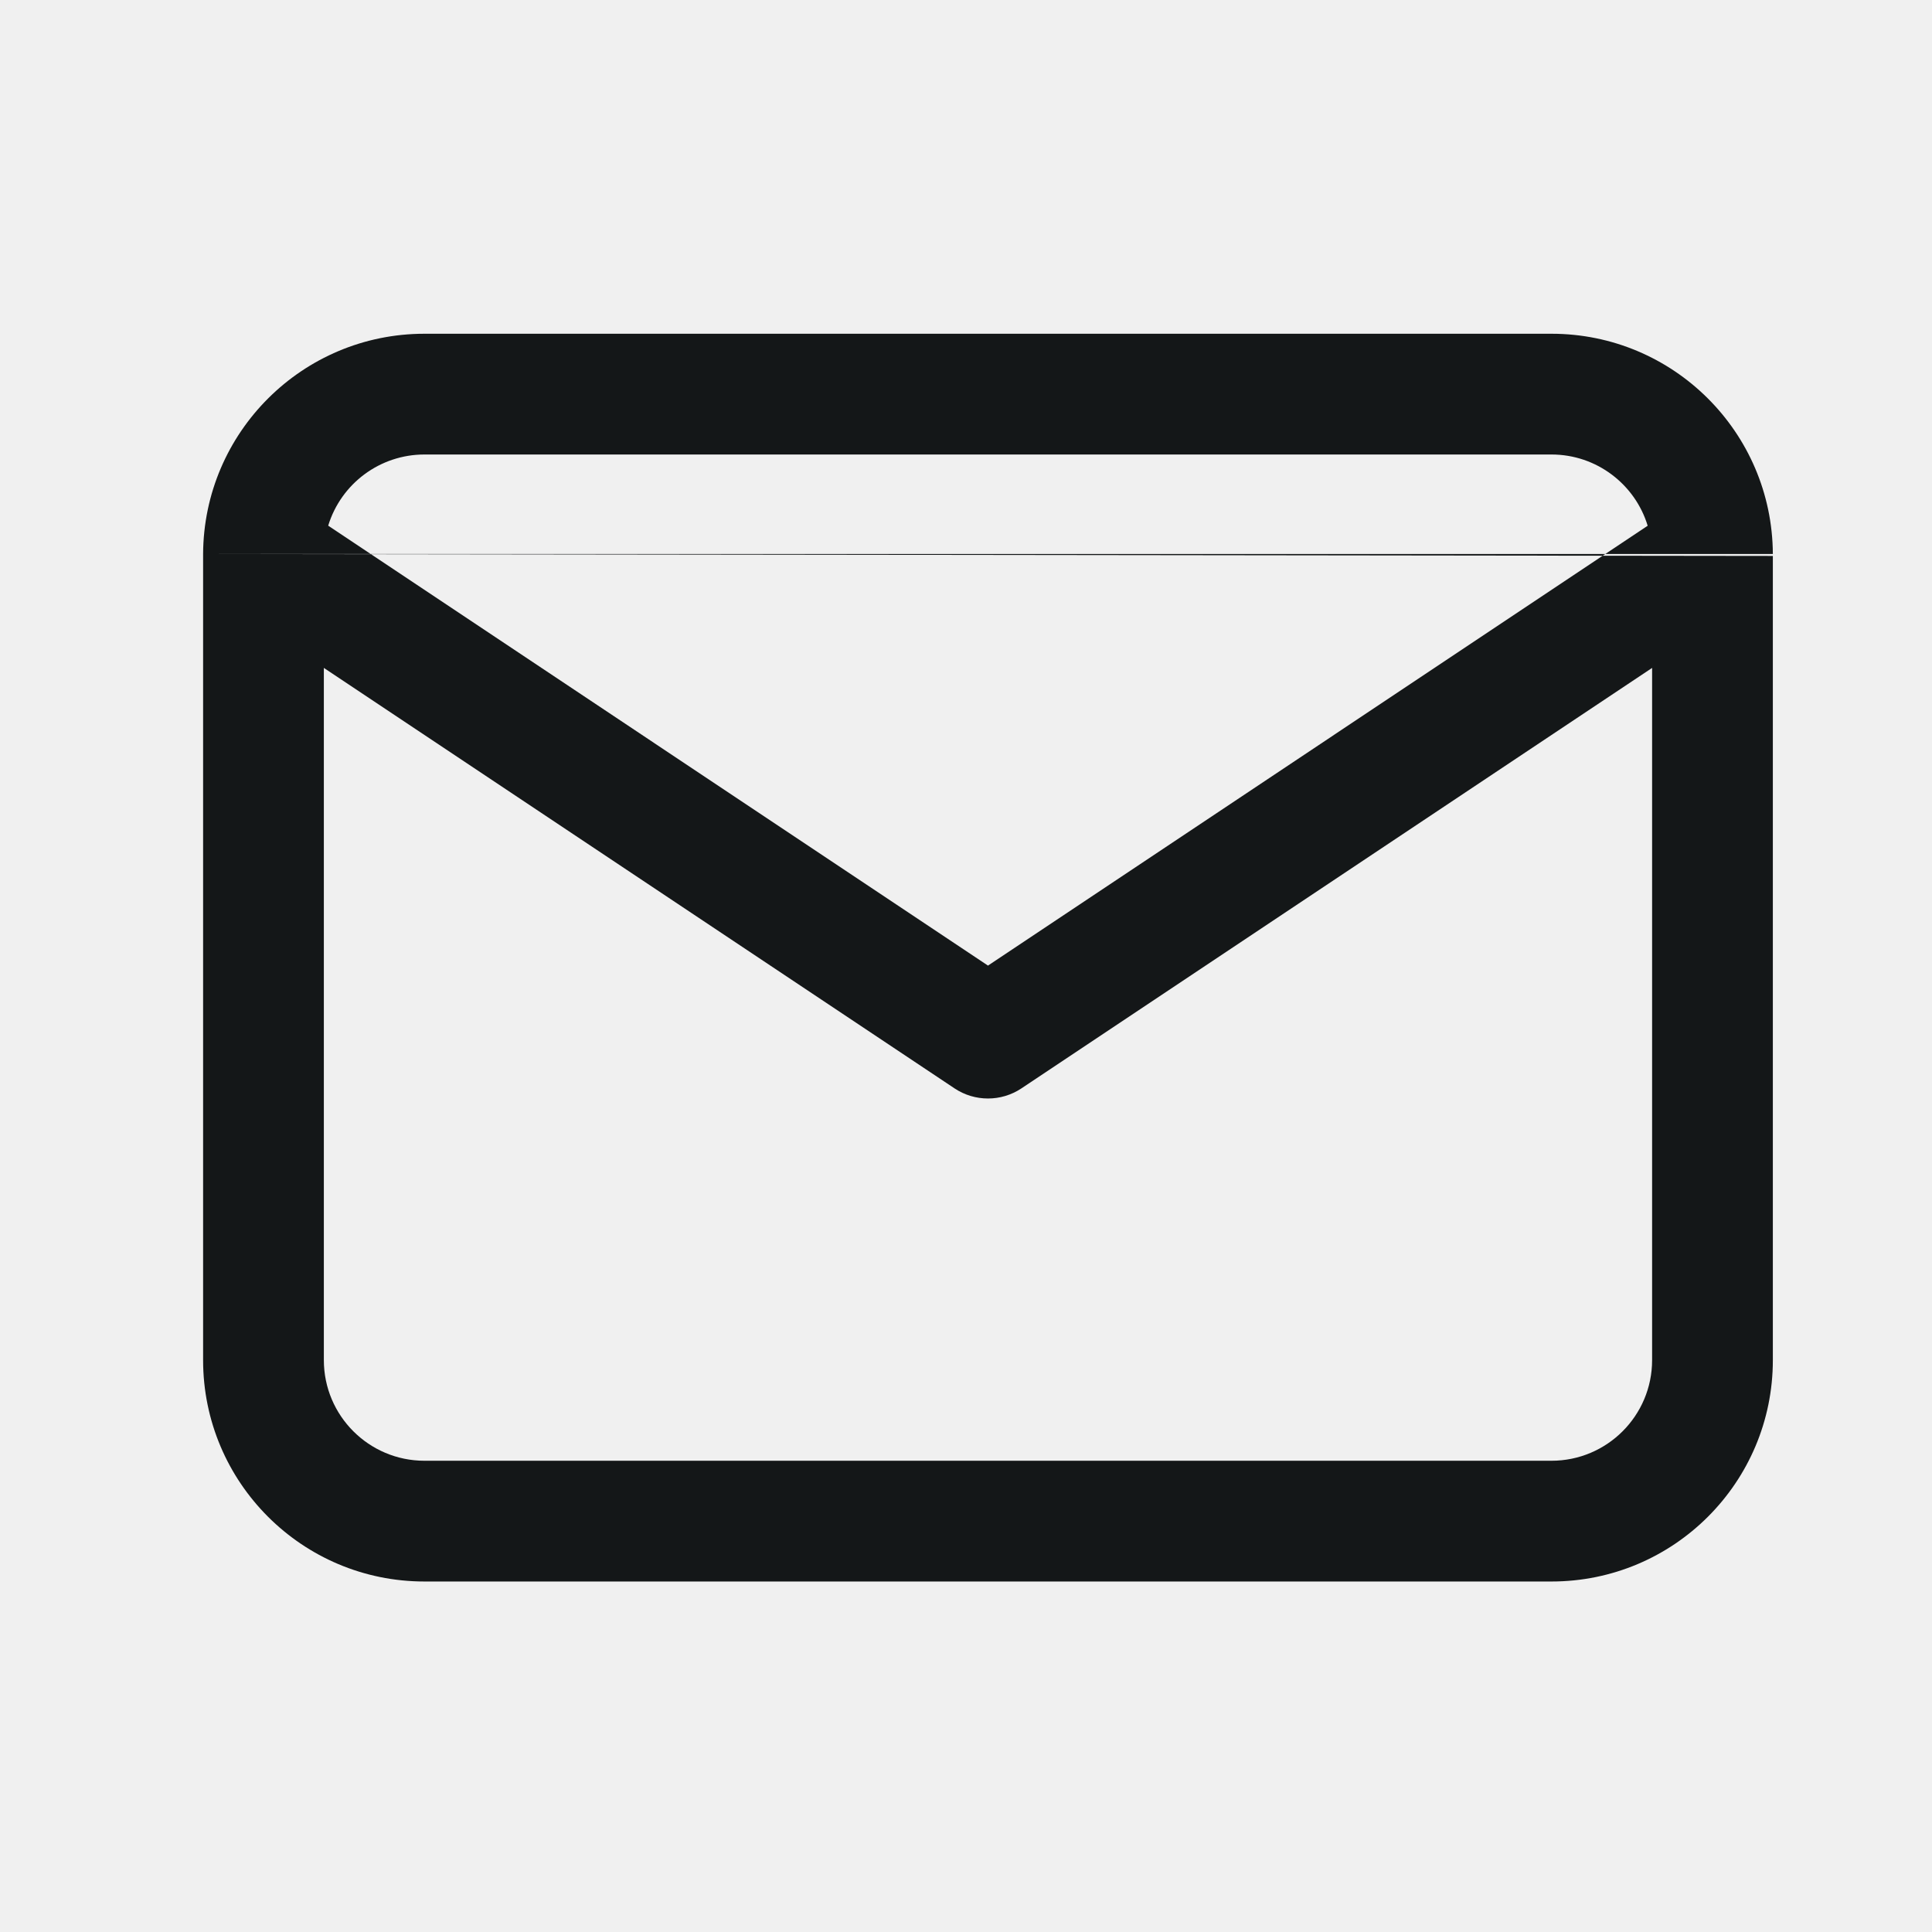
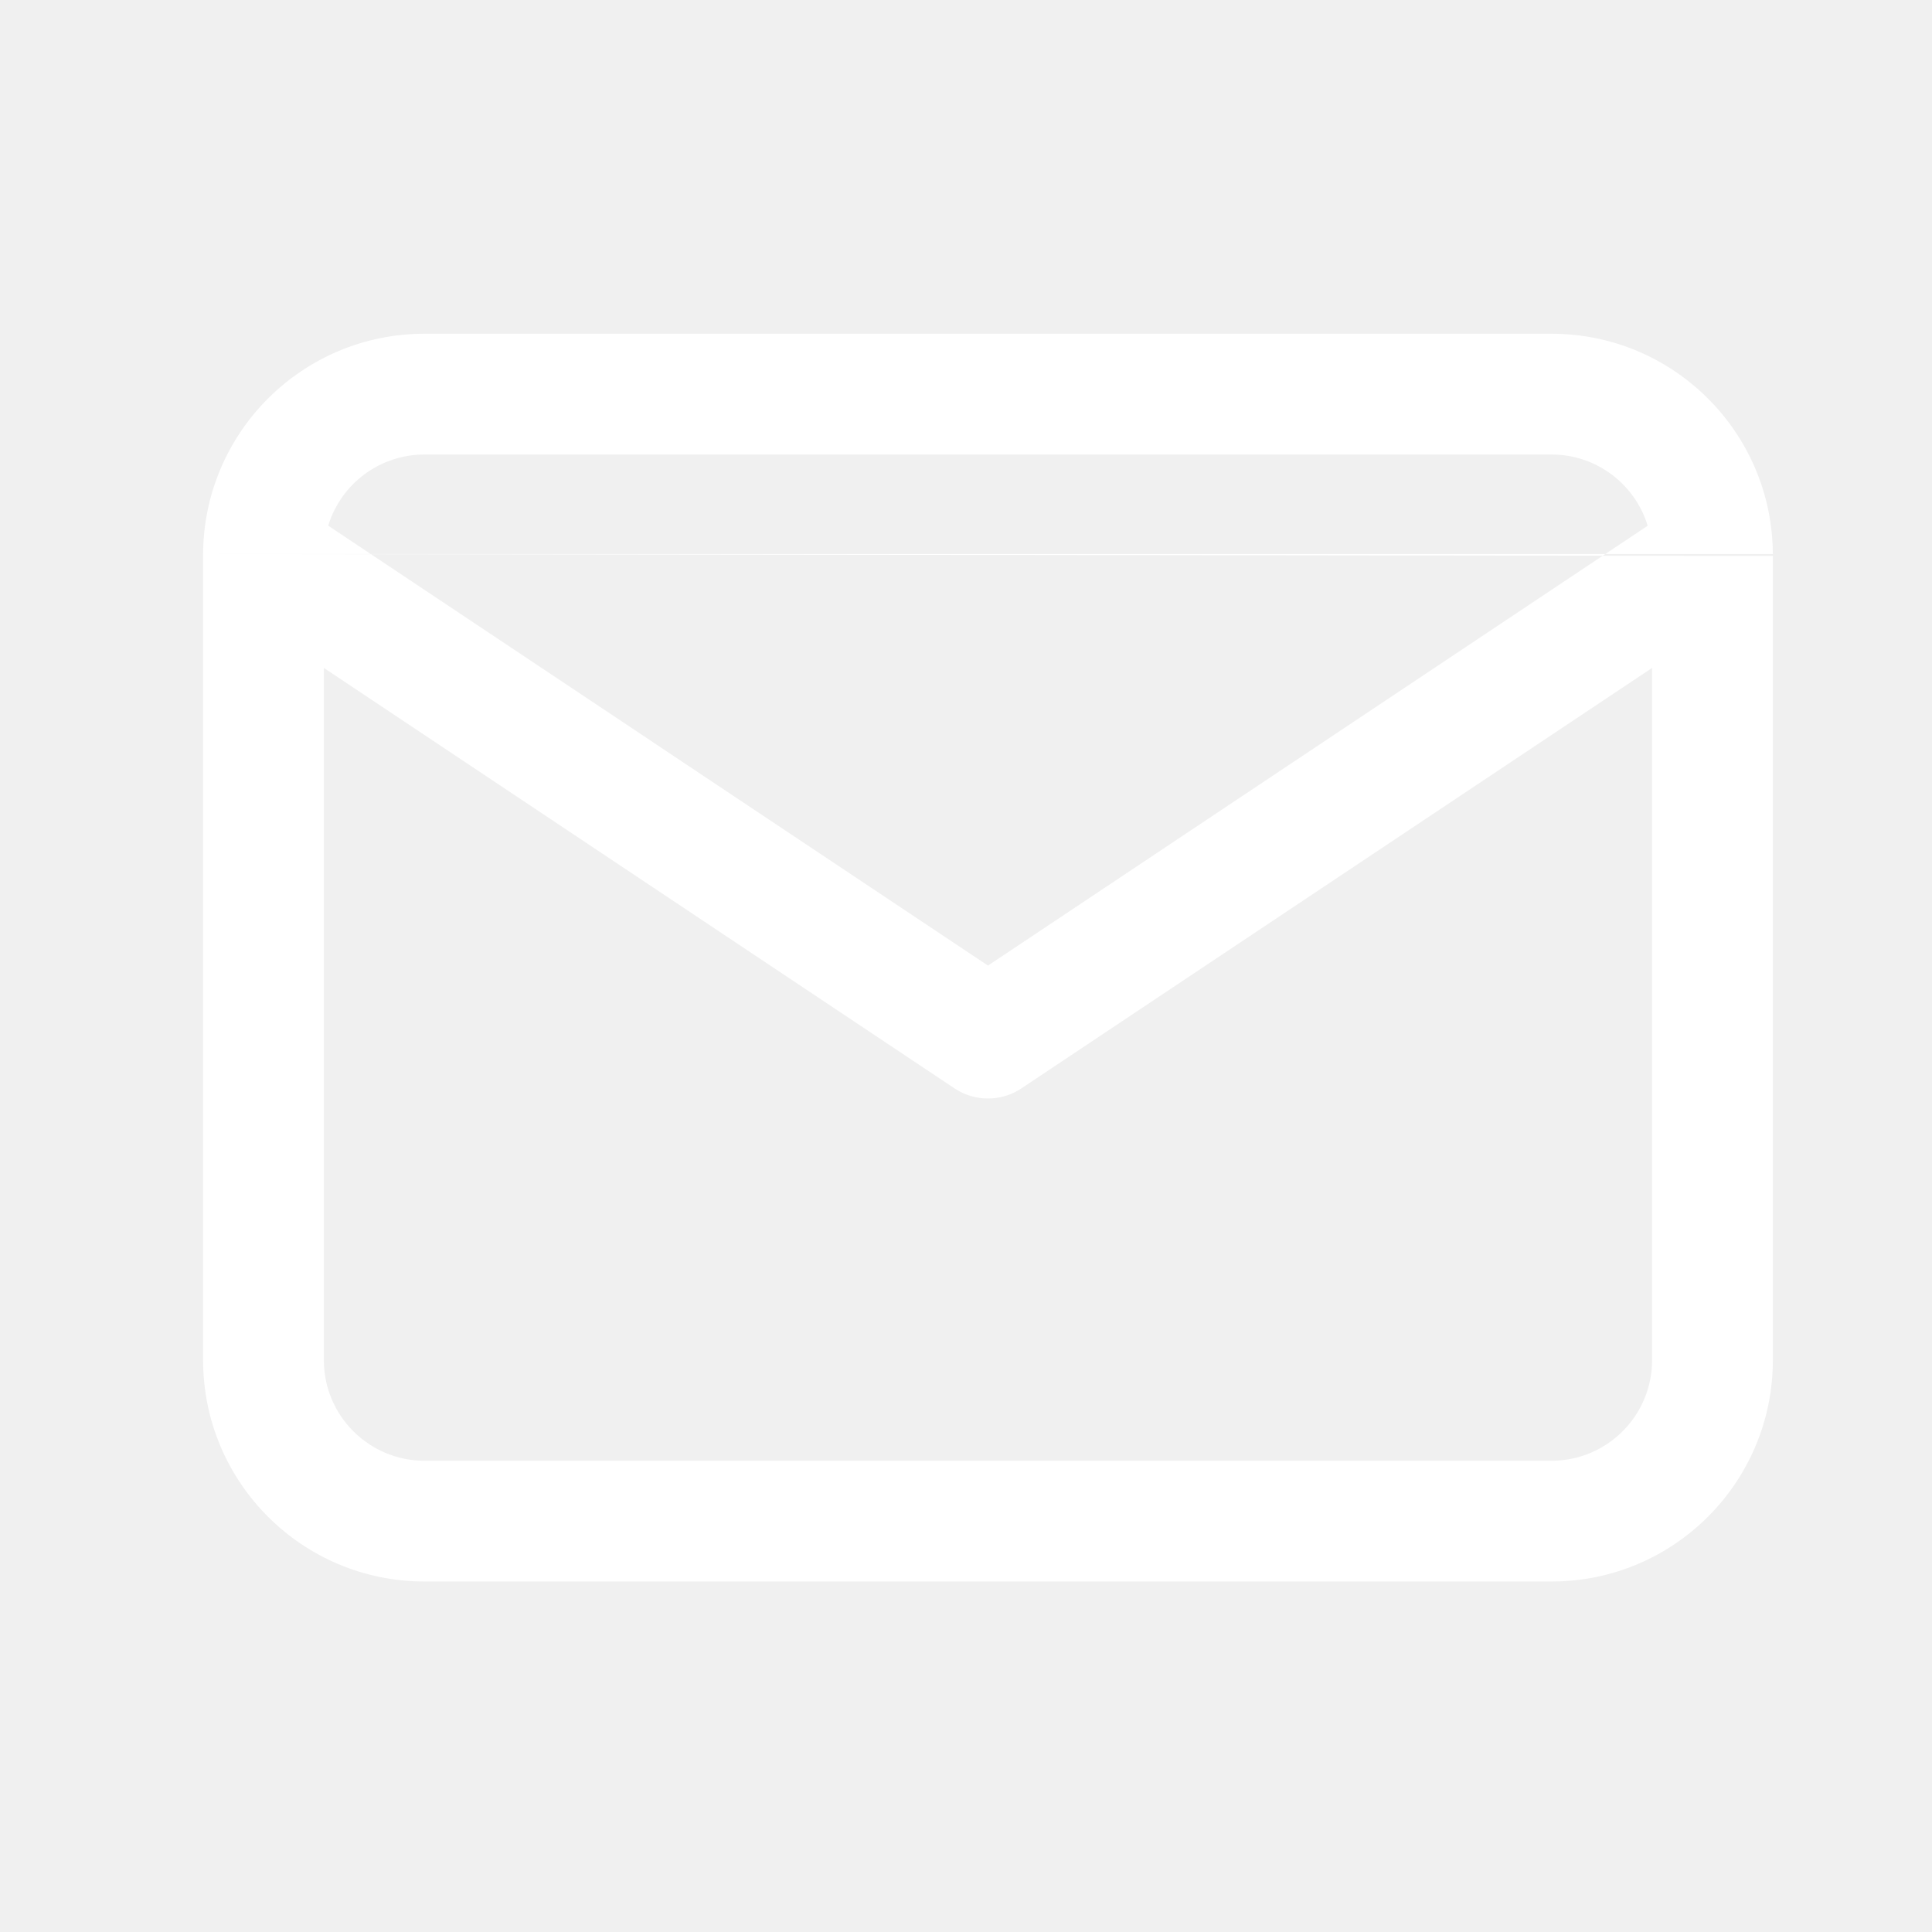
<svg xmlns="http://www.w3.org/2000/svg" width="24" height="24" fill="none">
-   <path fill-rule="evenodd" clip-rule="evenodd" d="M4.077 6.53a1.25 1.25 0 011.196-.884h14c.563 0 1.04.373 1.195.885l-8.195 5.464L4.077 6.53zm-1.554.352v10.014a2.75 2.75 0 002.75 2.75h14a2.75 2.75 0 002.75-2.75v-9.99m-1.5 1.391v8.599c0 .69-.56 1.25-1.25 1.25h-14c-.69 0-1.25-.56-1.25-1.25V8.297l7.834 5.223a.75.75 0 00.832 0l7.834-5.223zm1.5-1.415a2.75 2.75 0 00-2.75-2.736h-14a2.75 2.75 0 00-2.75 2.736" fill="#141718" />
+   <path fill-rule="evenodd" clip-rule="evenodd" d="M4.077 6.53a1.25 1.25 0 011.196-.884h14c.563 0 1.04.373 1.195.885l-8.195 5.464L4.077 6.53zm-1.554.352v10.014a2.75 2.75 0 002.75 2.75h14a2.75 2.75 0 002.75-2.75v-9.99m-1.5 1.391v8.599c0 .69-.56 1.25-1.25 1.25h-14c-.69 0-1.25-.56-1.25-1.25V8.297l7.834 5.223a.75.75 0 00.832 0l7.834-5.223zm1.5-1.415a2.75 2.75 0 00-2.75-2.736h-14a2.75 2.75 0 00-2.75 2.736" fill="#fff" />
</svg>
